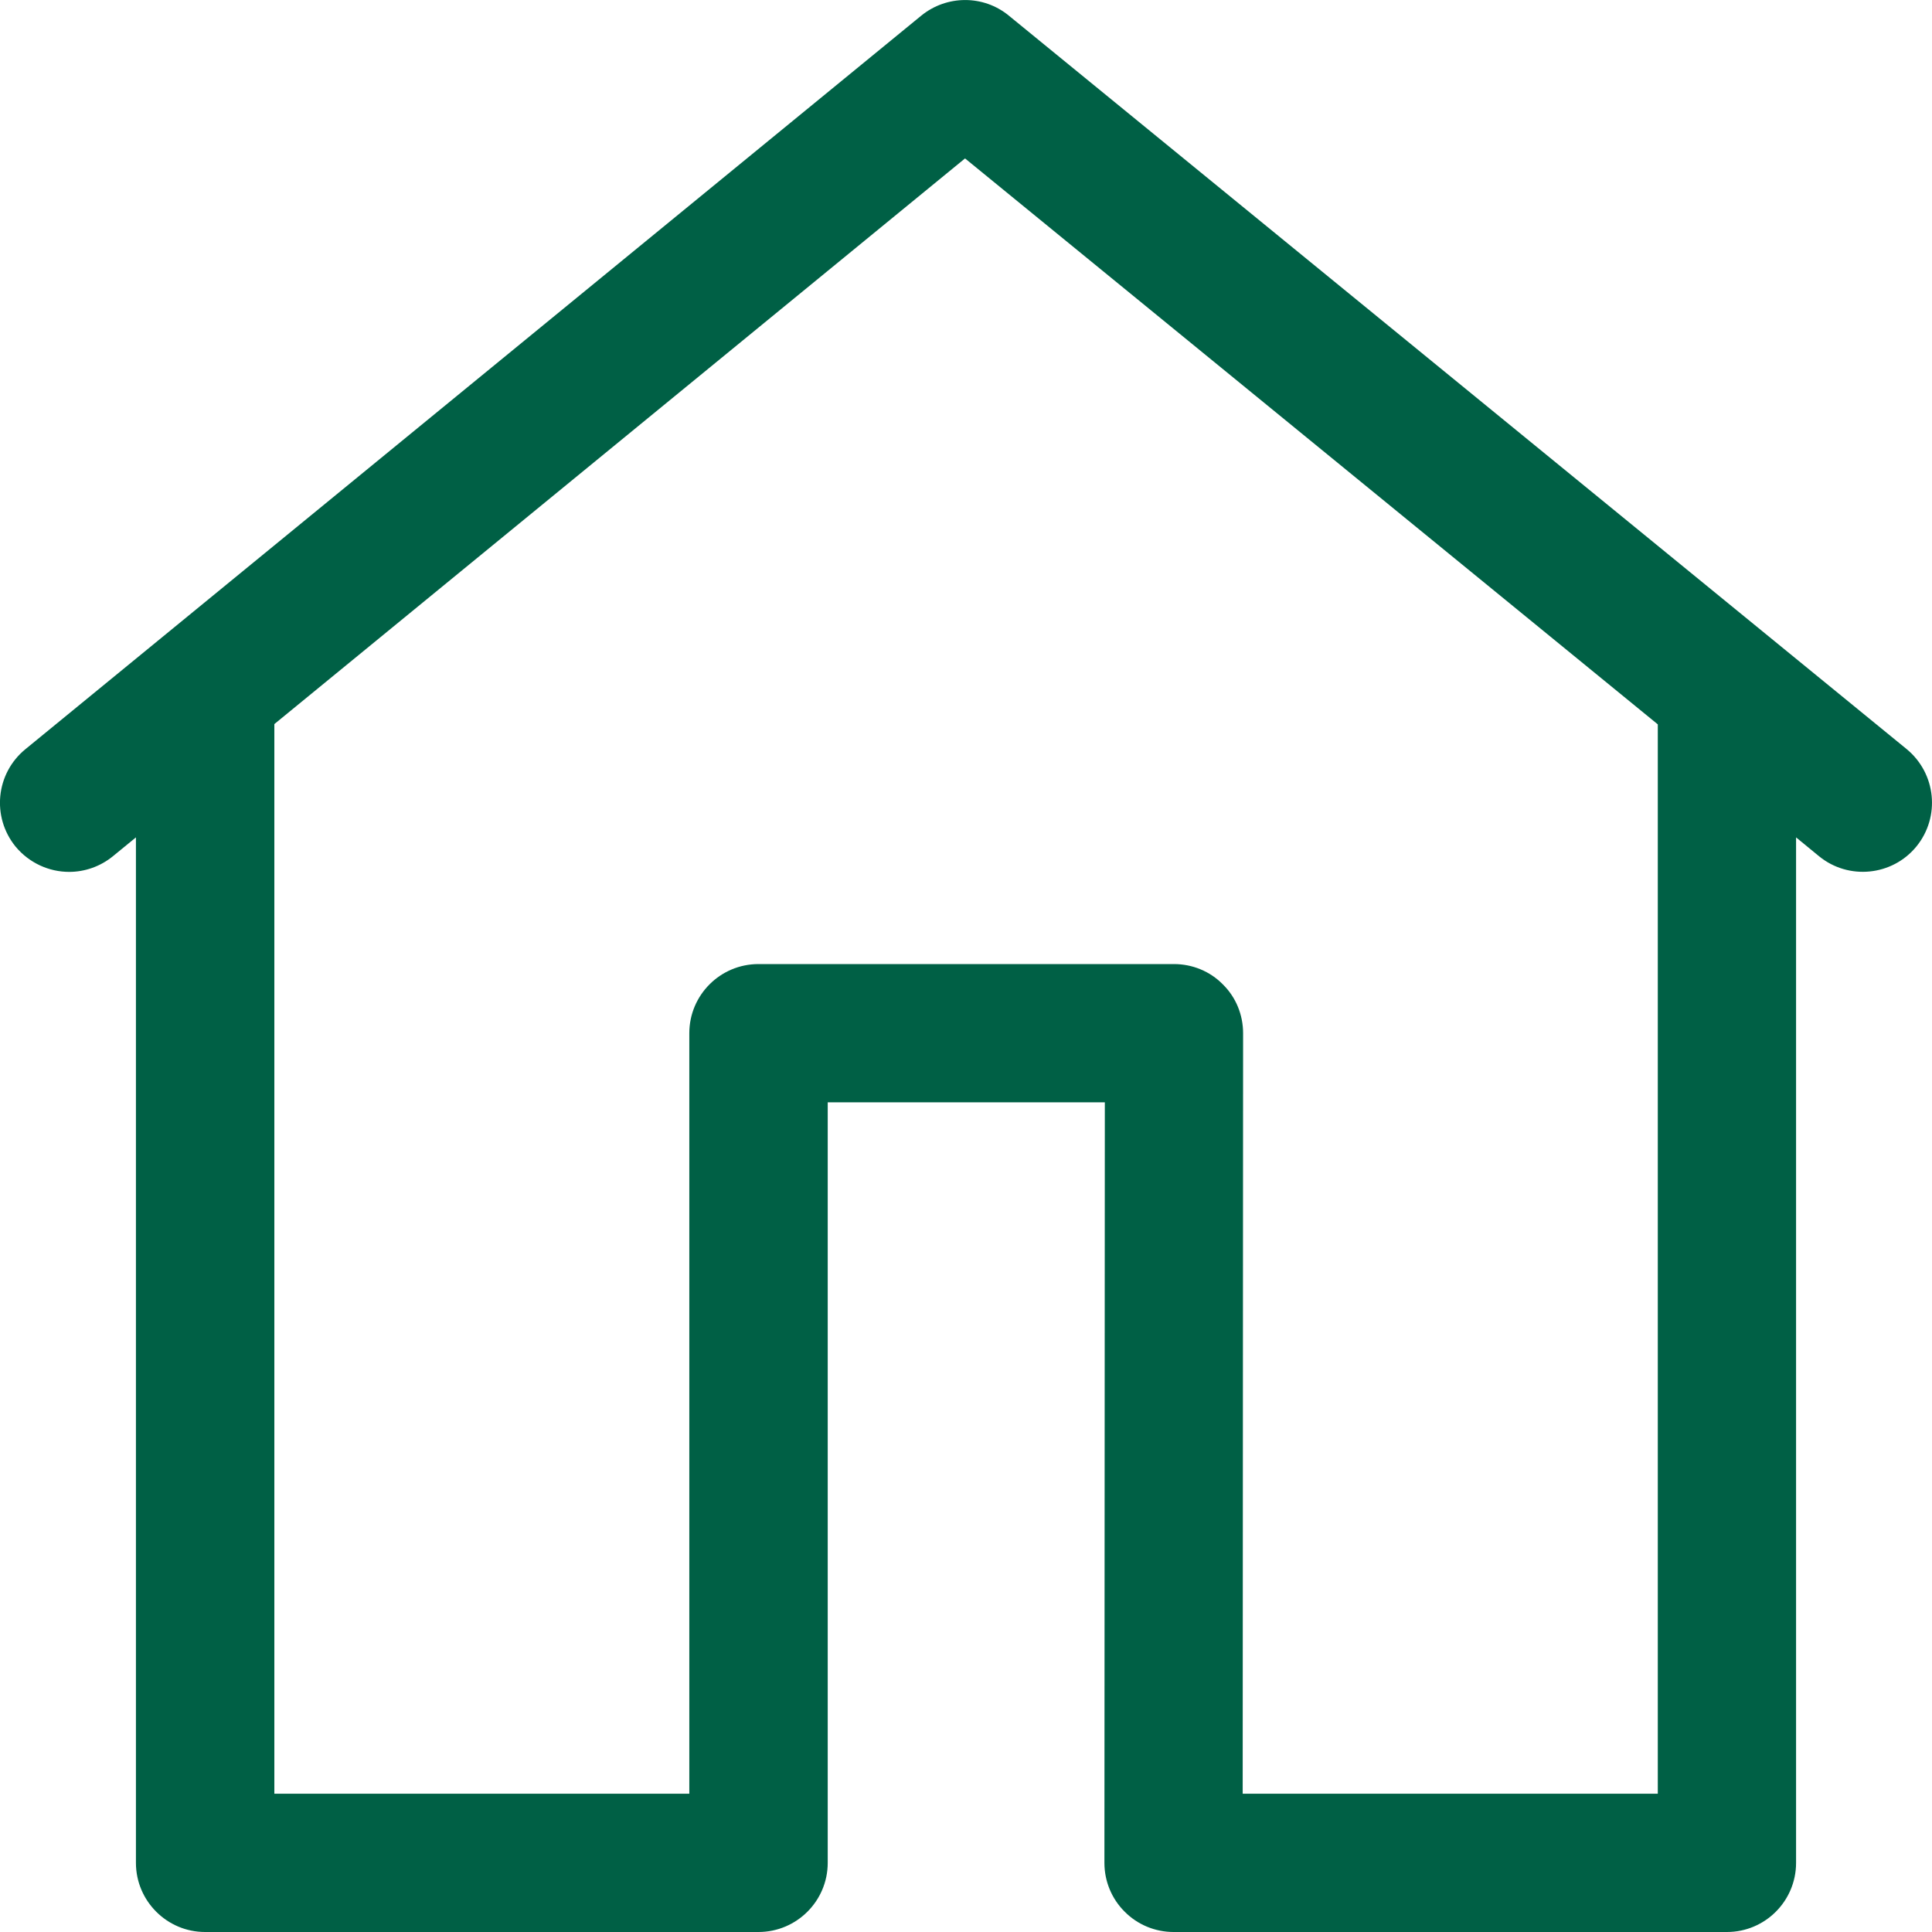
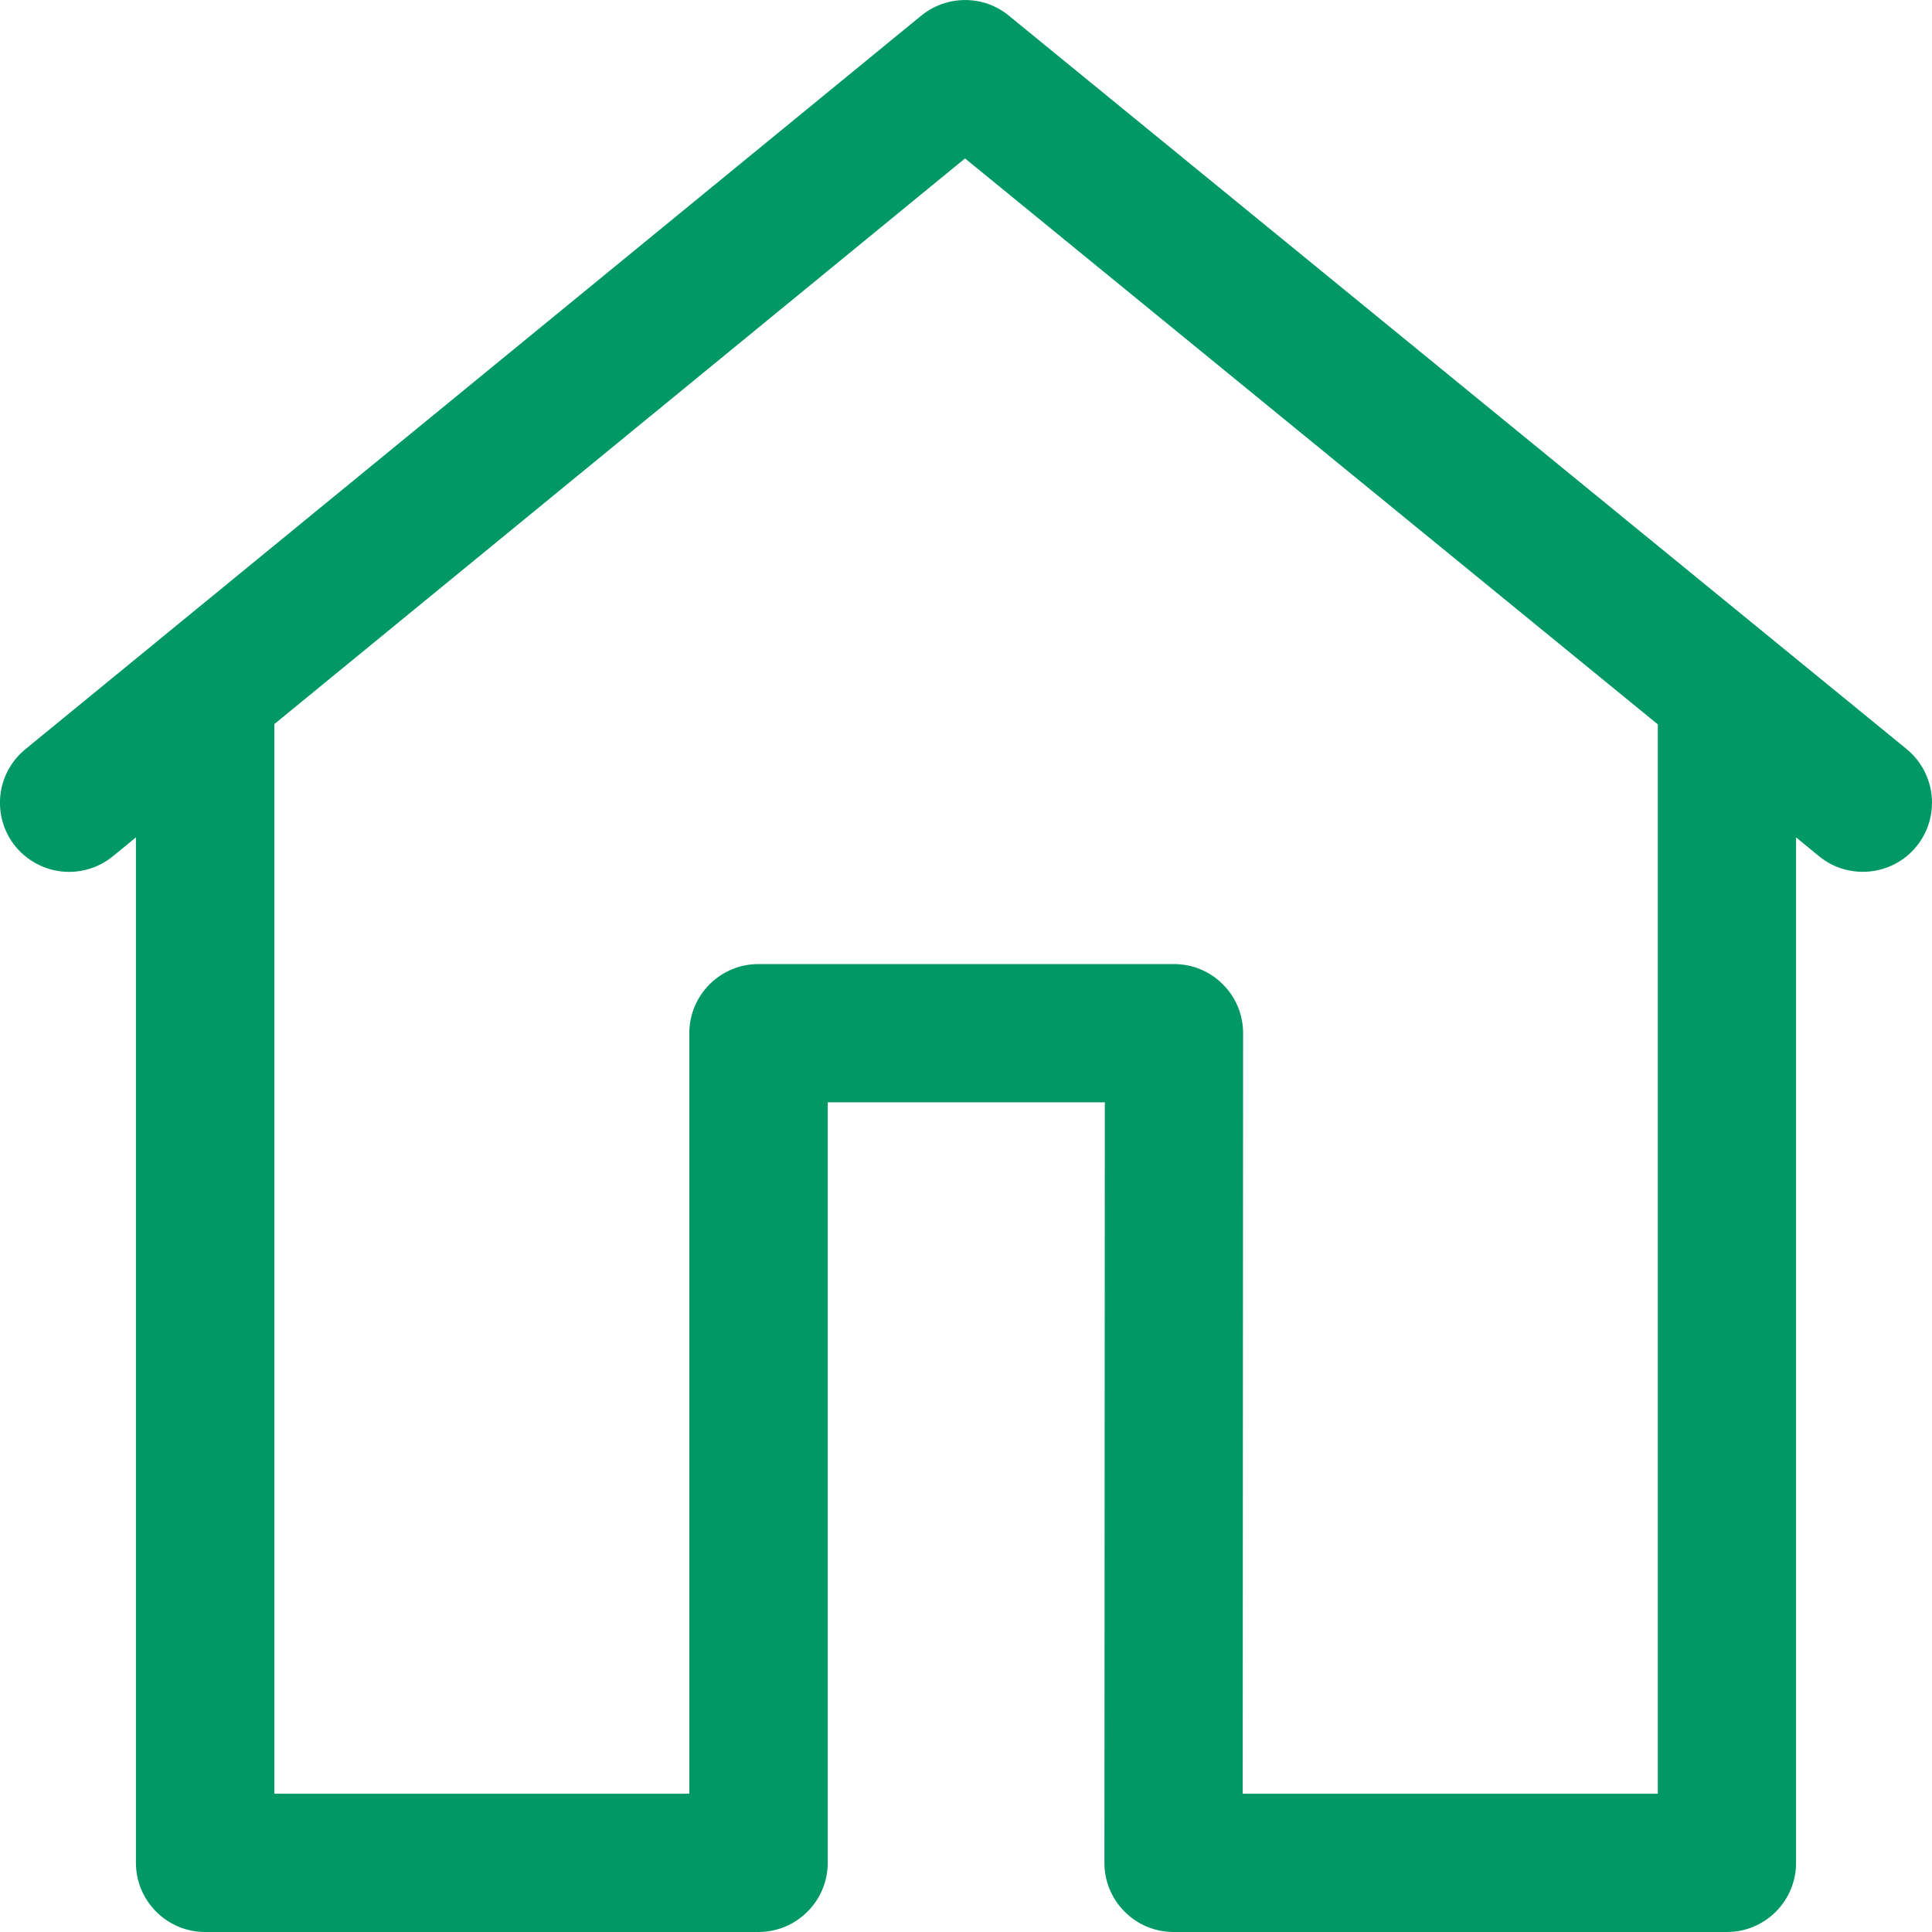
<svg xmlns="http://www.w3.org/2000/svg" width="14" height="14" viewBox="0 0 14 14" fill="none">
-   <path fill-rule="evenodd" clip-rule="evenodd" d="M7.31 0.113L13.816 5.428C14.03 5.604 14.062 5.919 13.887 6.134C13.712 6.348 13.395 6.379 13.182 6.205L13.015 6.068V13.499C13.015 13.775 12.791 14 12.514 14H8.504C8.371 14 8.243 13.947 8.15 13.853C8.055 13.759 8.003 13.631 8.003 13.499L8.006 7.988H5.998V13.499C5.998 13.775 5.773 14 5.496 14H1.486C1.21 14 0.985 13.775 0.985 13.499V6.068L0.819 6.204C0.726 6.28 0.613 6.318 0.501 6.318C0.357 6.318 0.213 6.255 0.113 6.135C-0.062 5.92 -0.031 5.605 0.184 5.429L6.675 0.114C6.86 -0.037 7.126 -0.038 7.31 0.113ZM9.005 12.998H12.013V5.249L6.993 1.148L1.988 5.247V12.998H4.995V7.487C4.995 7.21 5.22 6.986 5.496 6.986H8.507C8.64 6.986 8.768 7.038 8.861 7.133C8.956 7.226 9.008 7.354 9.008 7.487L9.005 12.998Z" fill="#006045" />
+   <path fill-rule="evenodd" clip-rule="evenodd" d="M7.31 0.113L13.816 5.428C14.03 5.604 14.062 5.919 13.887 6.134C13.712 6.348 13.395 6.379 13.182 6.205L13.015 6.068V13.499C13.015 13.775 12.791 14 12.514 14H8.504C8.371 14 8.243 13.947 8.15 13.853C8.055 13.759 8.003 13.631 8.003 13.499L8.006 7.988H5.998V13.499C5.998 13.775 5.773 14 5.496 14H1.486C1.21 14 0.985 13.775 0.985 13.499V6.068L0.819 6.204C0.726 6.28 0.613 6.318 0.501 6.318C0.357 6.318 0.213 6.255 0.113 6.135C-0.062 5.92 -0.031 5.605 0.184 5.429L6.675 0.114C6.86 -0.037 7.126 -0.038 7.31 0.113ZM9.005 12.998H12.013V5.249L6.993 1.148L1.988 5.247V12.998H4.995V7.487C4.995 7.21 5.22 6.986 5.496 6.986H8.507C8.64 6.986 8.768 7.038 8.861 7.133C8.956 7.226 9.008 7.354 9.008 7.487L9.005 12.998Z" fill="#009966" />
</svg>
